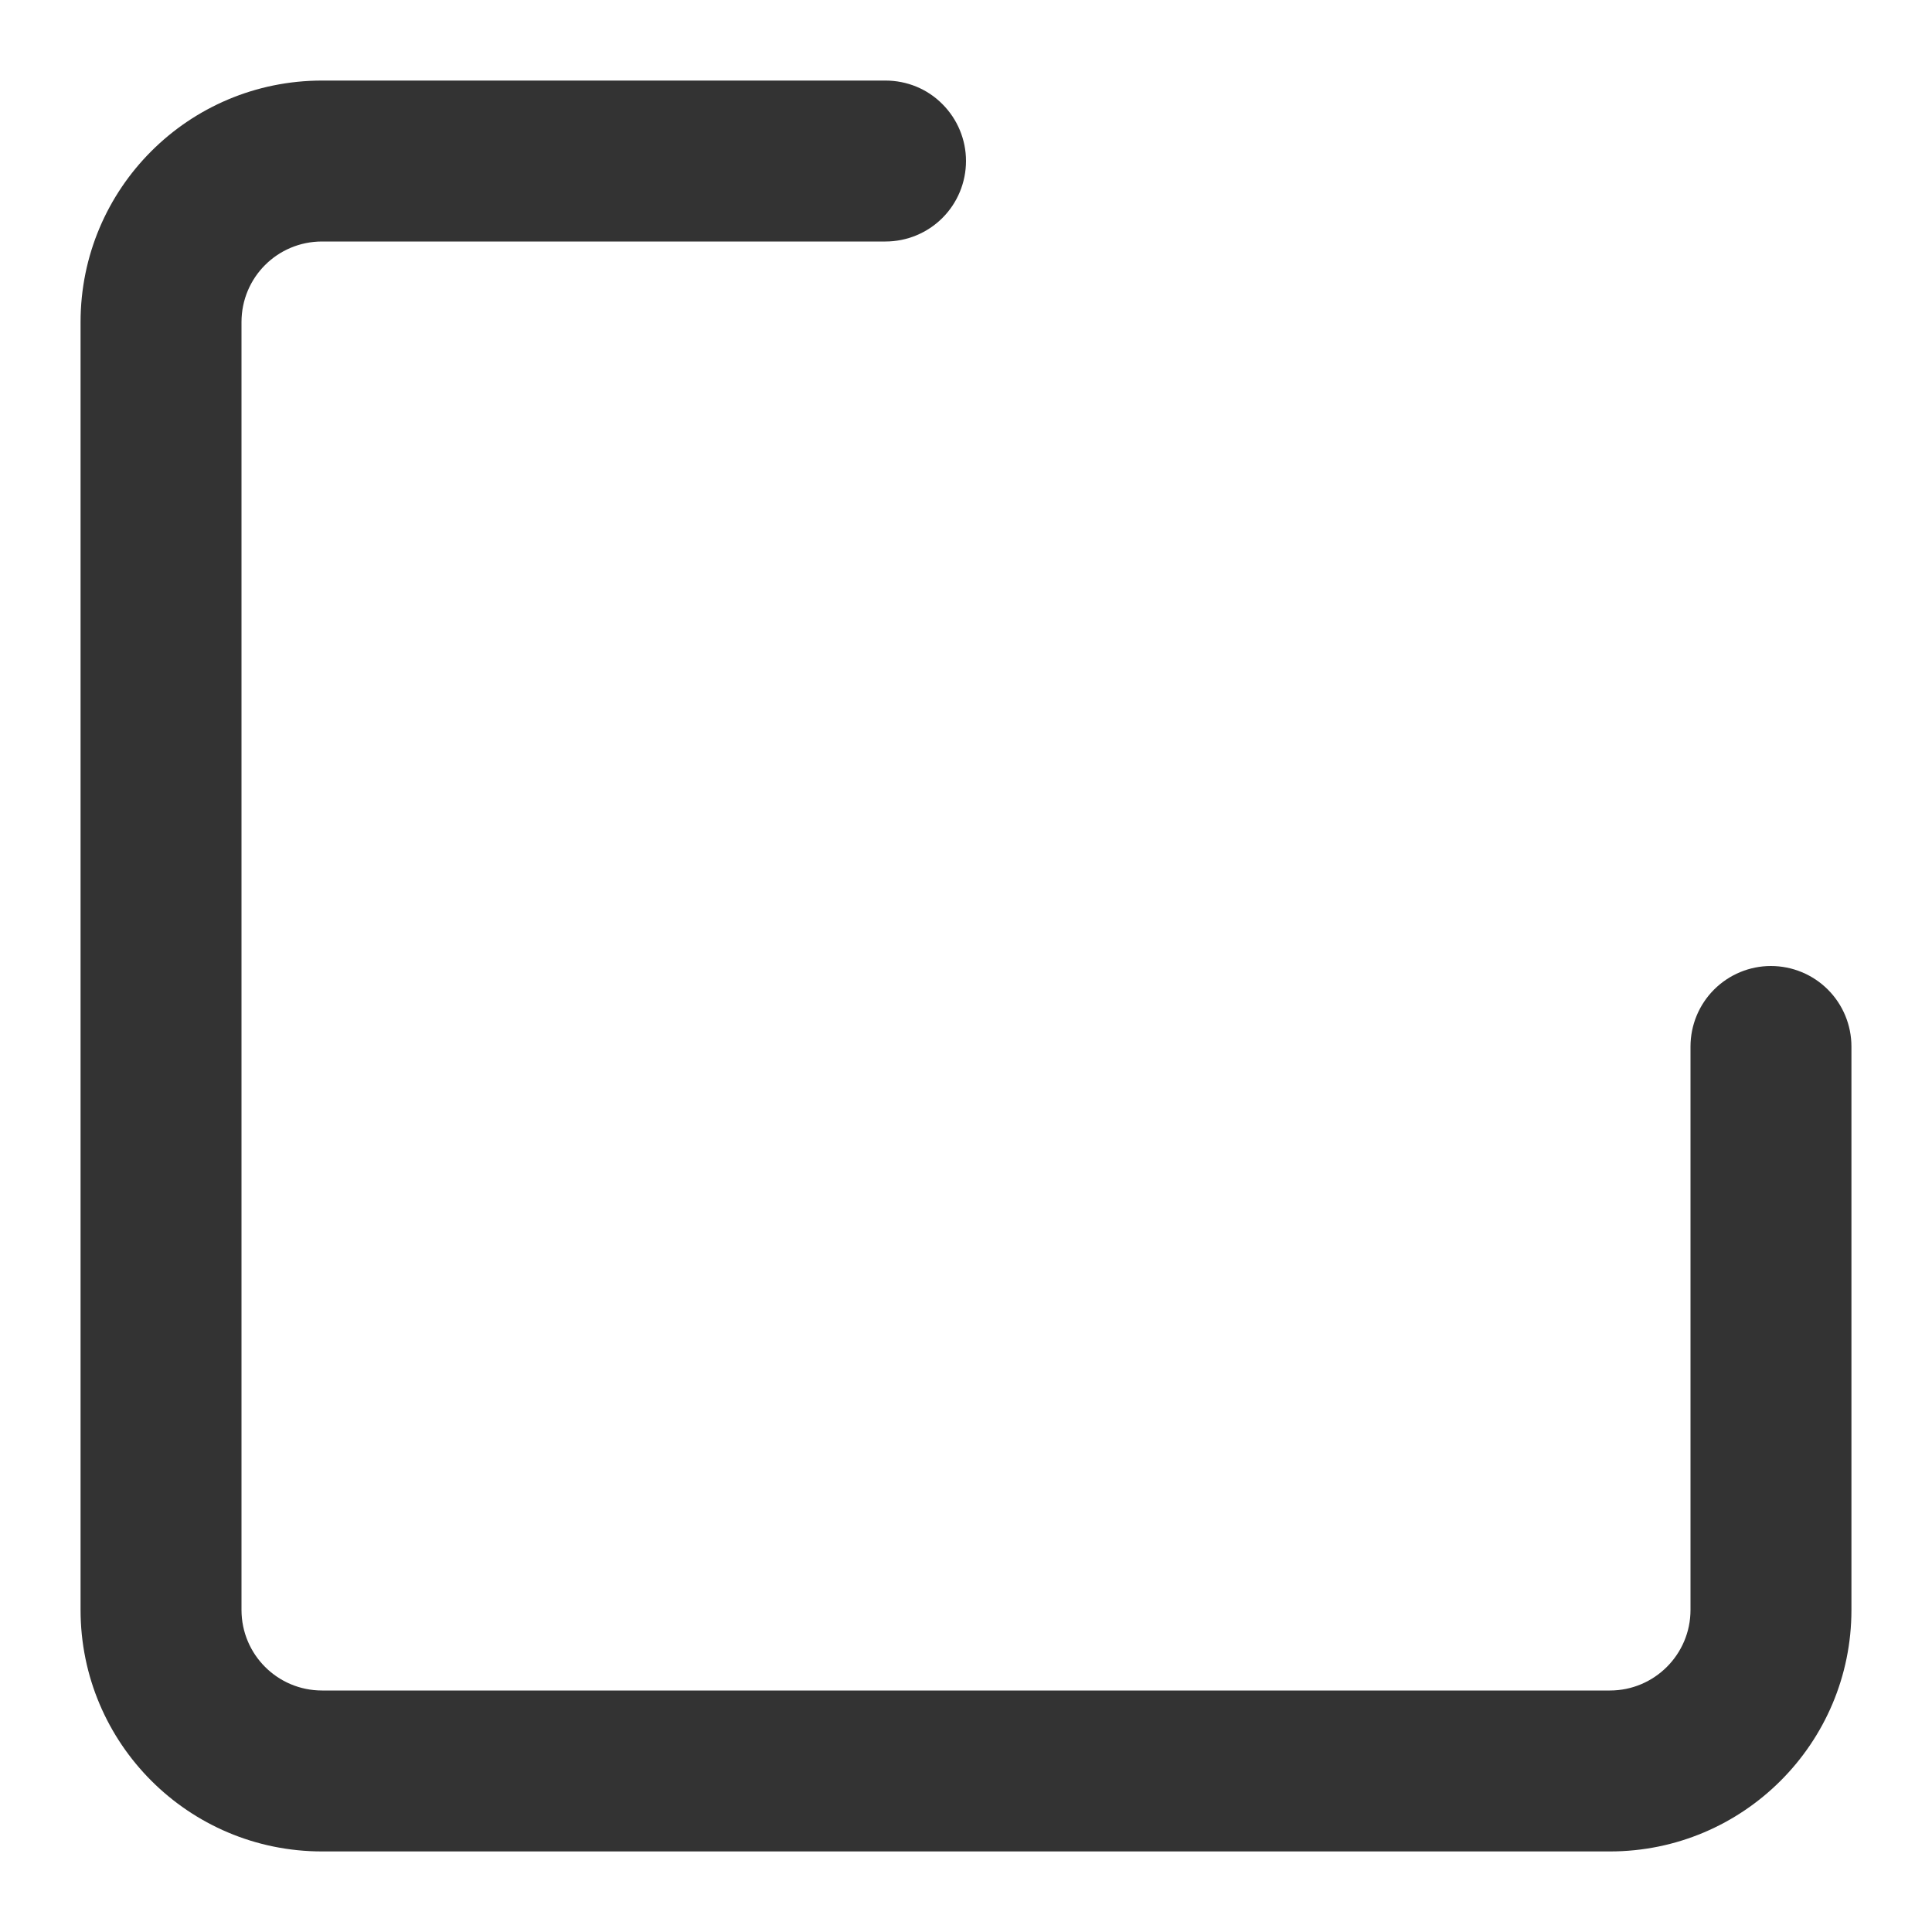
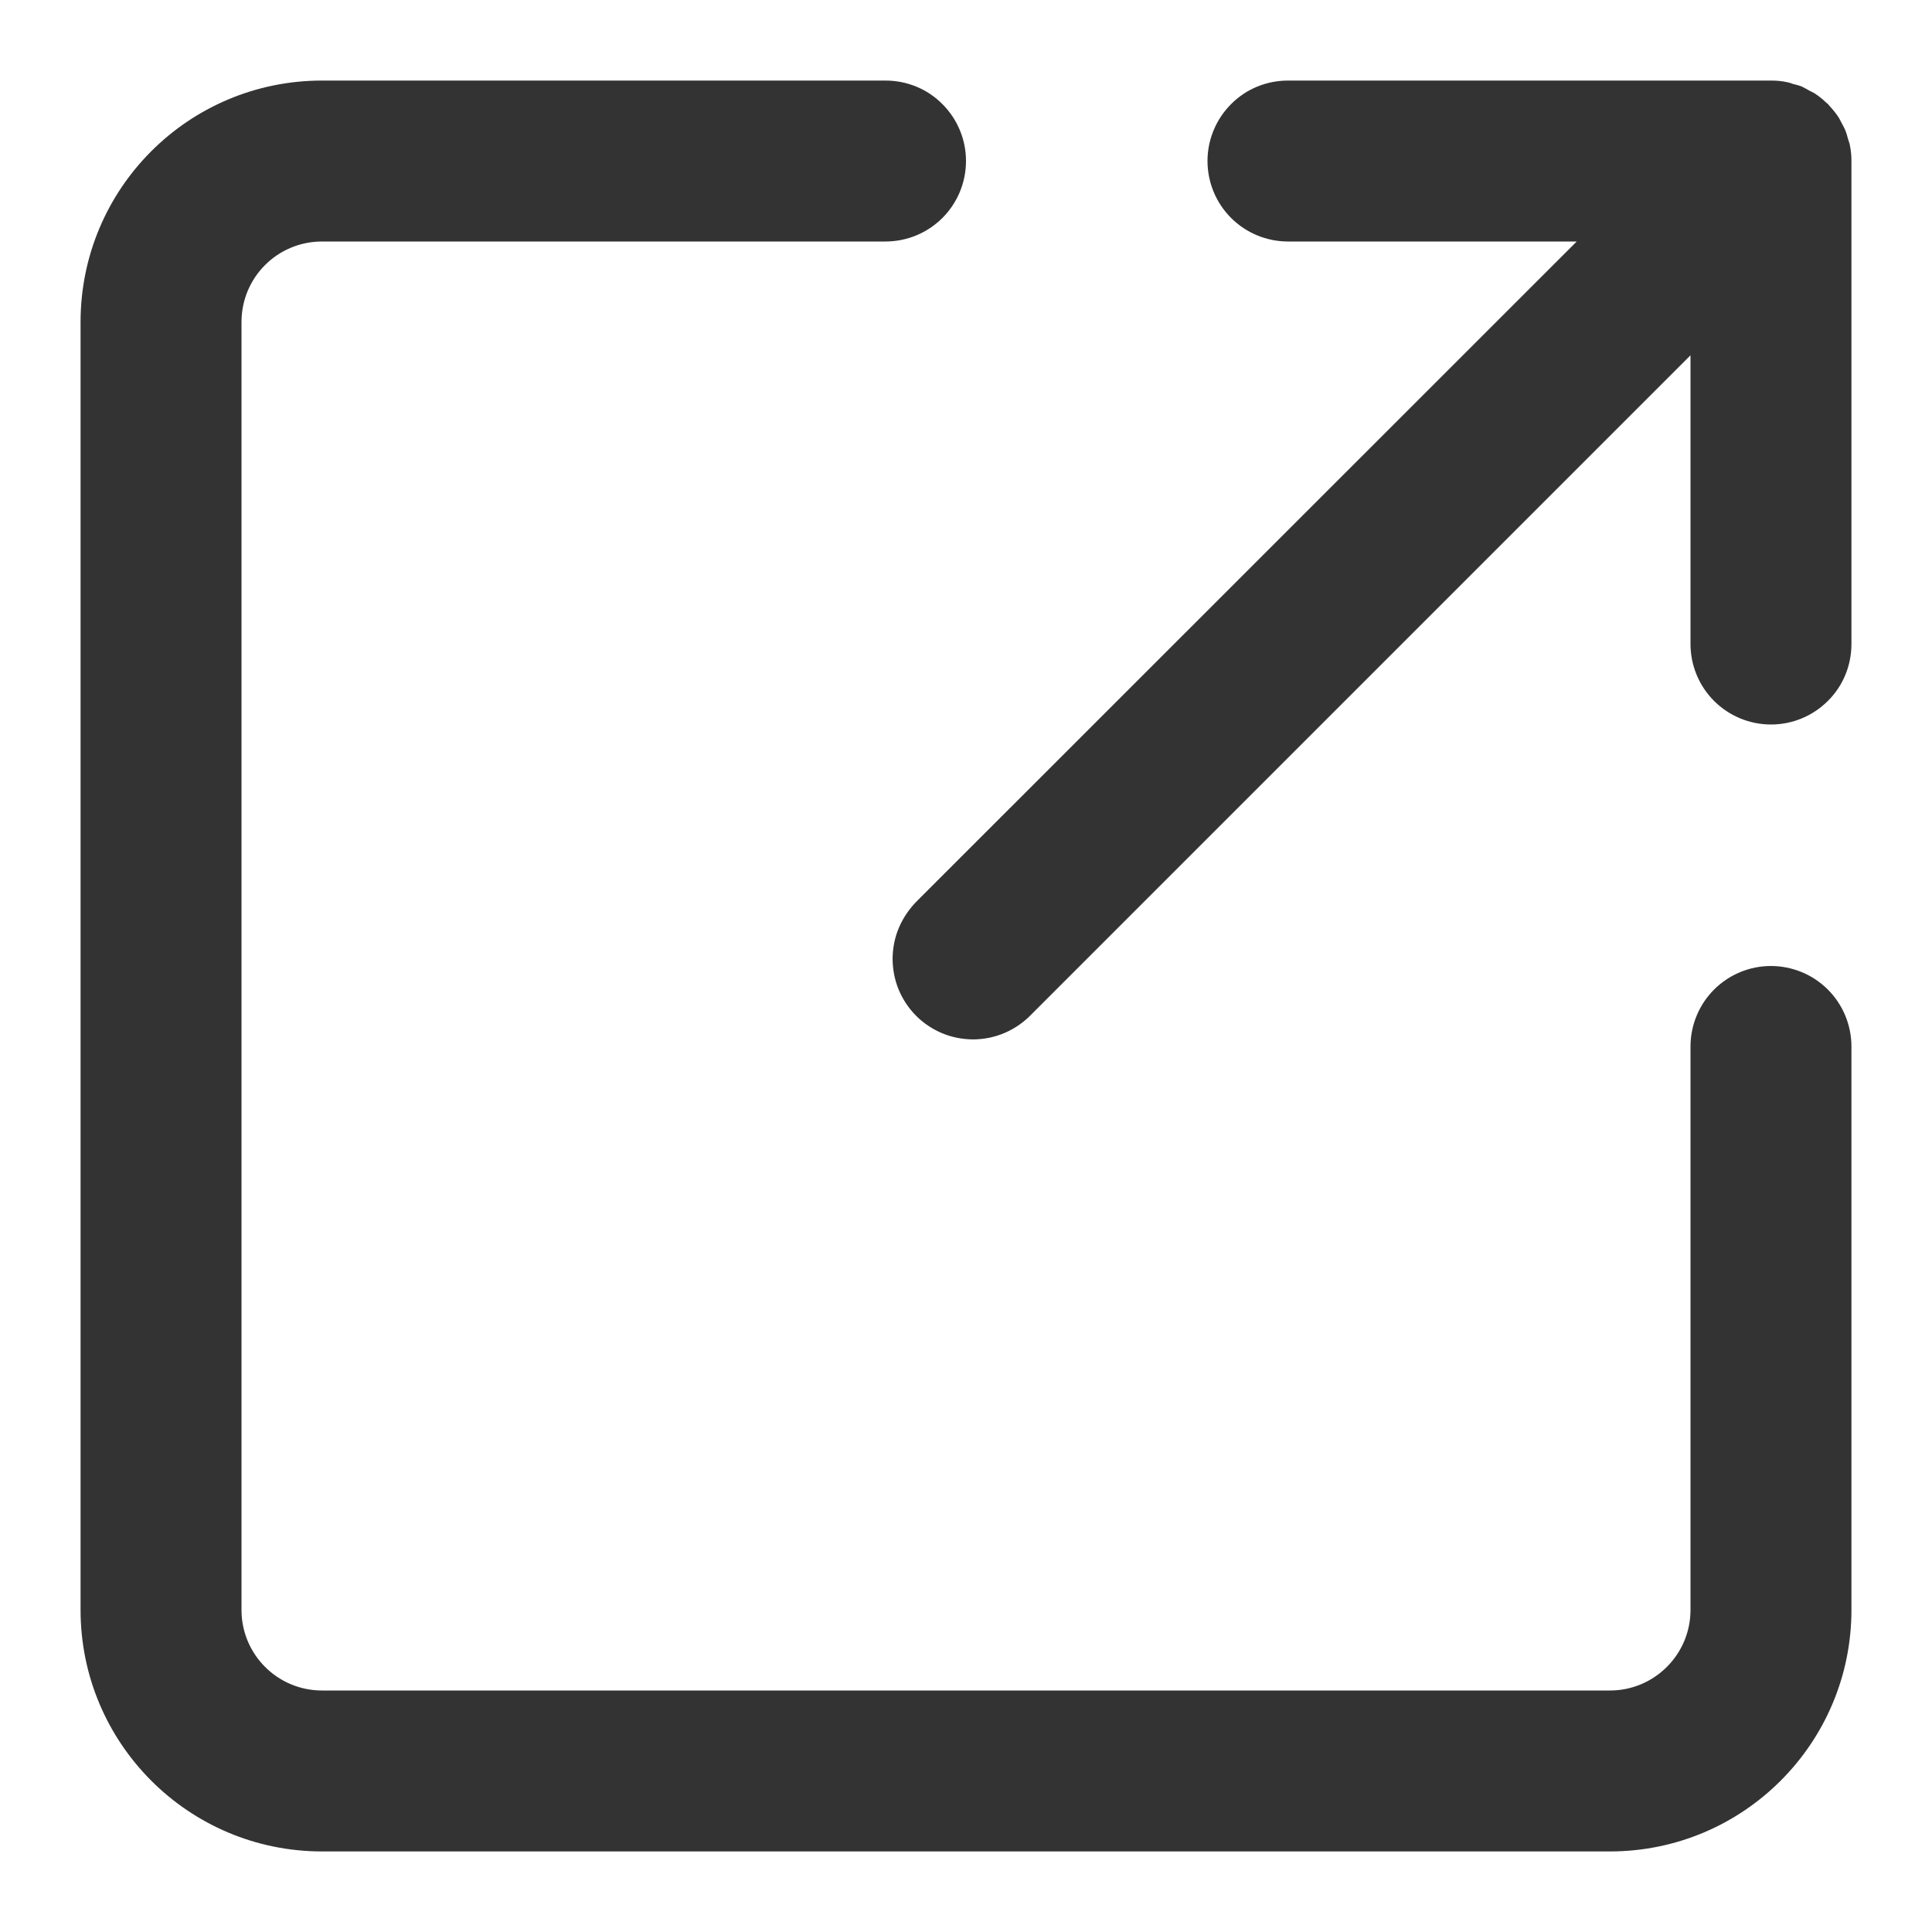
<svg xmlns="http://www.w3.org/2000/svg" width="10" height="10" viewBox="0 0 10 10" fill="none">
  <path d="M9.166 5C9.056 5 8.95 5.044 8.872 5.122C8.794 5.2 8.75 5.306 8.75 5.417V8.333C8.75 8.563 8.563 8.75 8.333 8.75H1.667C1.436 8.75 1.25 8.563 1.25 8.333V1.667C1.25 1.436 1.436 1.25 1.667 1.25H4.583C4.694 1.25 4.8 1.206 4.878 1.128C4.956 1.05 5 0.944 5 0.833C5 0.723 4.956 0.617 4.878 0.539C4.8 0.46 4.694 0.417 4.583 0.417H1.667C0.976 0.417 0.417 0.976 0.417 1.667V8.333C0.417 9.023 0.976 9.583 1.667 9.583H8.333C9.023 9.583 9.583 9.023 9.583 8.333V5.417C9.583 5.306 9.539 5.2 9.461 5.122C9.383 5.044 9.277 5 9.166 5Z" fill="#333333" />
+   <path d="M9.583 0.829C9.583 0.803 9.58 0.777 9.575 0.752C9.573 0.74 9.568 0.729 9.565 0.718C9.561 0.703 9.557 0.688 9.551 0.674C9.546 0.661 9.539 0.65 9.533 0.638C9.526 0.626 9.521 0.613 9.513 0.602C9.5 0.583 9.486 0.566 9.471 0.55C9.467 0.546 9.465 0.542 9.461 0.538C9.458 0.535 9.454 0.533 9.451 0.53C9.435 0.514 9.417 0.5 9.398 0.487C9.387 0.479 9.374 0.474 9.363 0.468C9.351 0.461 9.339 0.454 9.326 0.448C9.312 0.442 9.297 0.439 9.282 0.435C9.271 0.431 9.26 0.427 9.248 0.425C9.221 0.419 9.194 0.417 9.167 0.417H6.667C6.556 0.417 6.45 0.46 6.372 0.539C6.294 0.617 6.25 0.723 6.25 0.833C6.25 0.944 6.294 1.05 6.372 1.128C6.45 1.206 6.556 1.25 6.667 1.25H8.161L4.747 4.663C4.708 4.702 4.676 4.748 4.654 4.799C4.632 4.849 4.621 4.904 4.62 4.959C4.62 5.015 4.63 5.07 4.651 5.121C4.672 5.172 4.703 5.219 4.742 5.258C4.781 5.297 4.828 5.328 4.879 5.349C4.93 5.37 4.985 5.38 5.04 5.38C5.096 5.379 5.15 5.368 5.201 5.346C5.252 5.324 5.298 5.292 5.336 5.253L8.75 1.839V3.333C8.75 3.444 8.794 3.55 8.872 3.628C8.95 3.706 9.056 3.75 9.167 3.75C9.277 3.75 9.383 3.706 9.461 3.628C9.54 3.55 9.583 3.444 9.583 3.333V0.833C9.583 0.832 9.583 0.83 9.583 0.829Z" fill="#333333" />
</svg>
